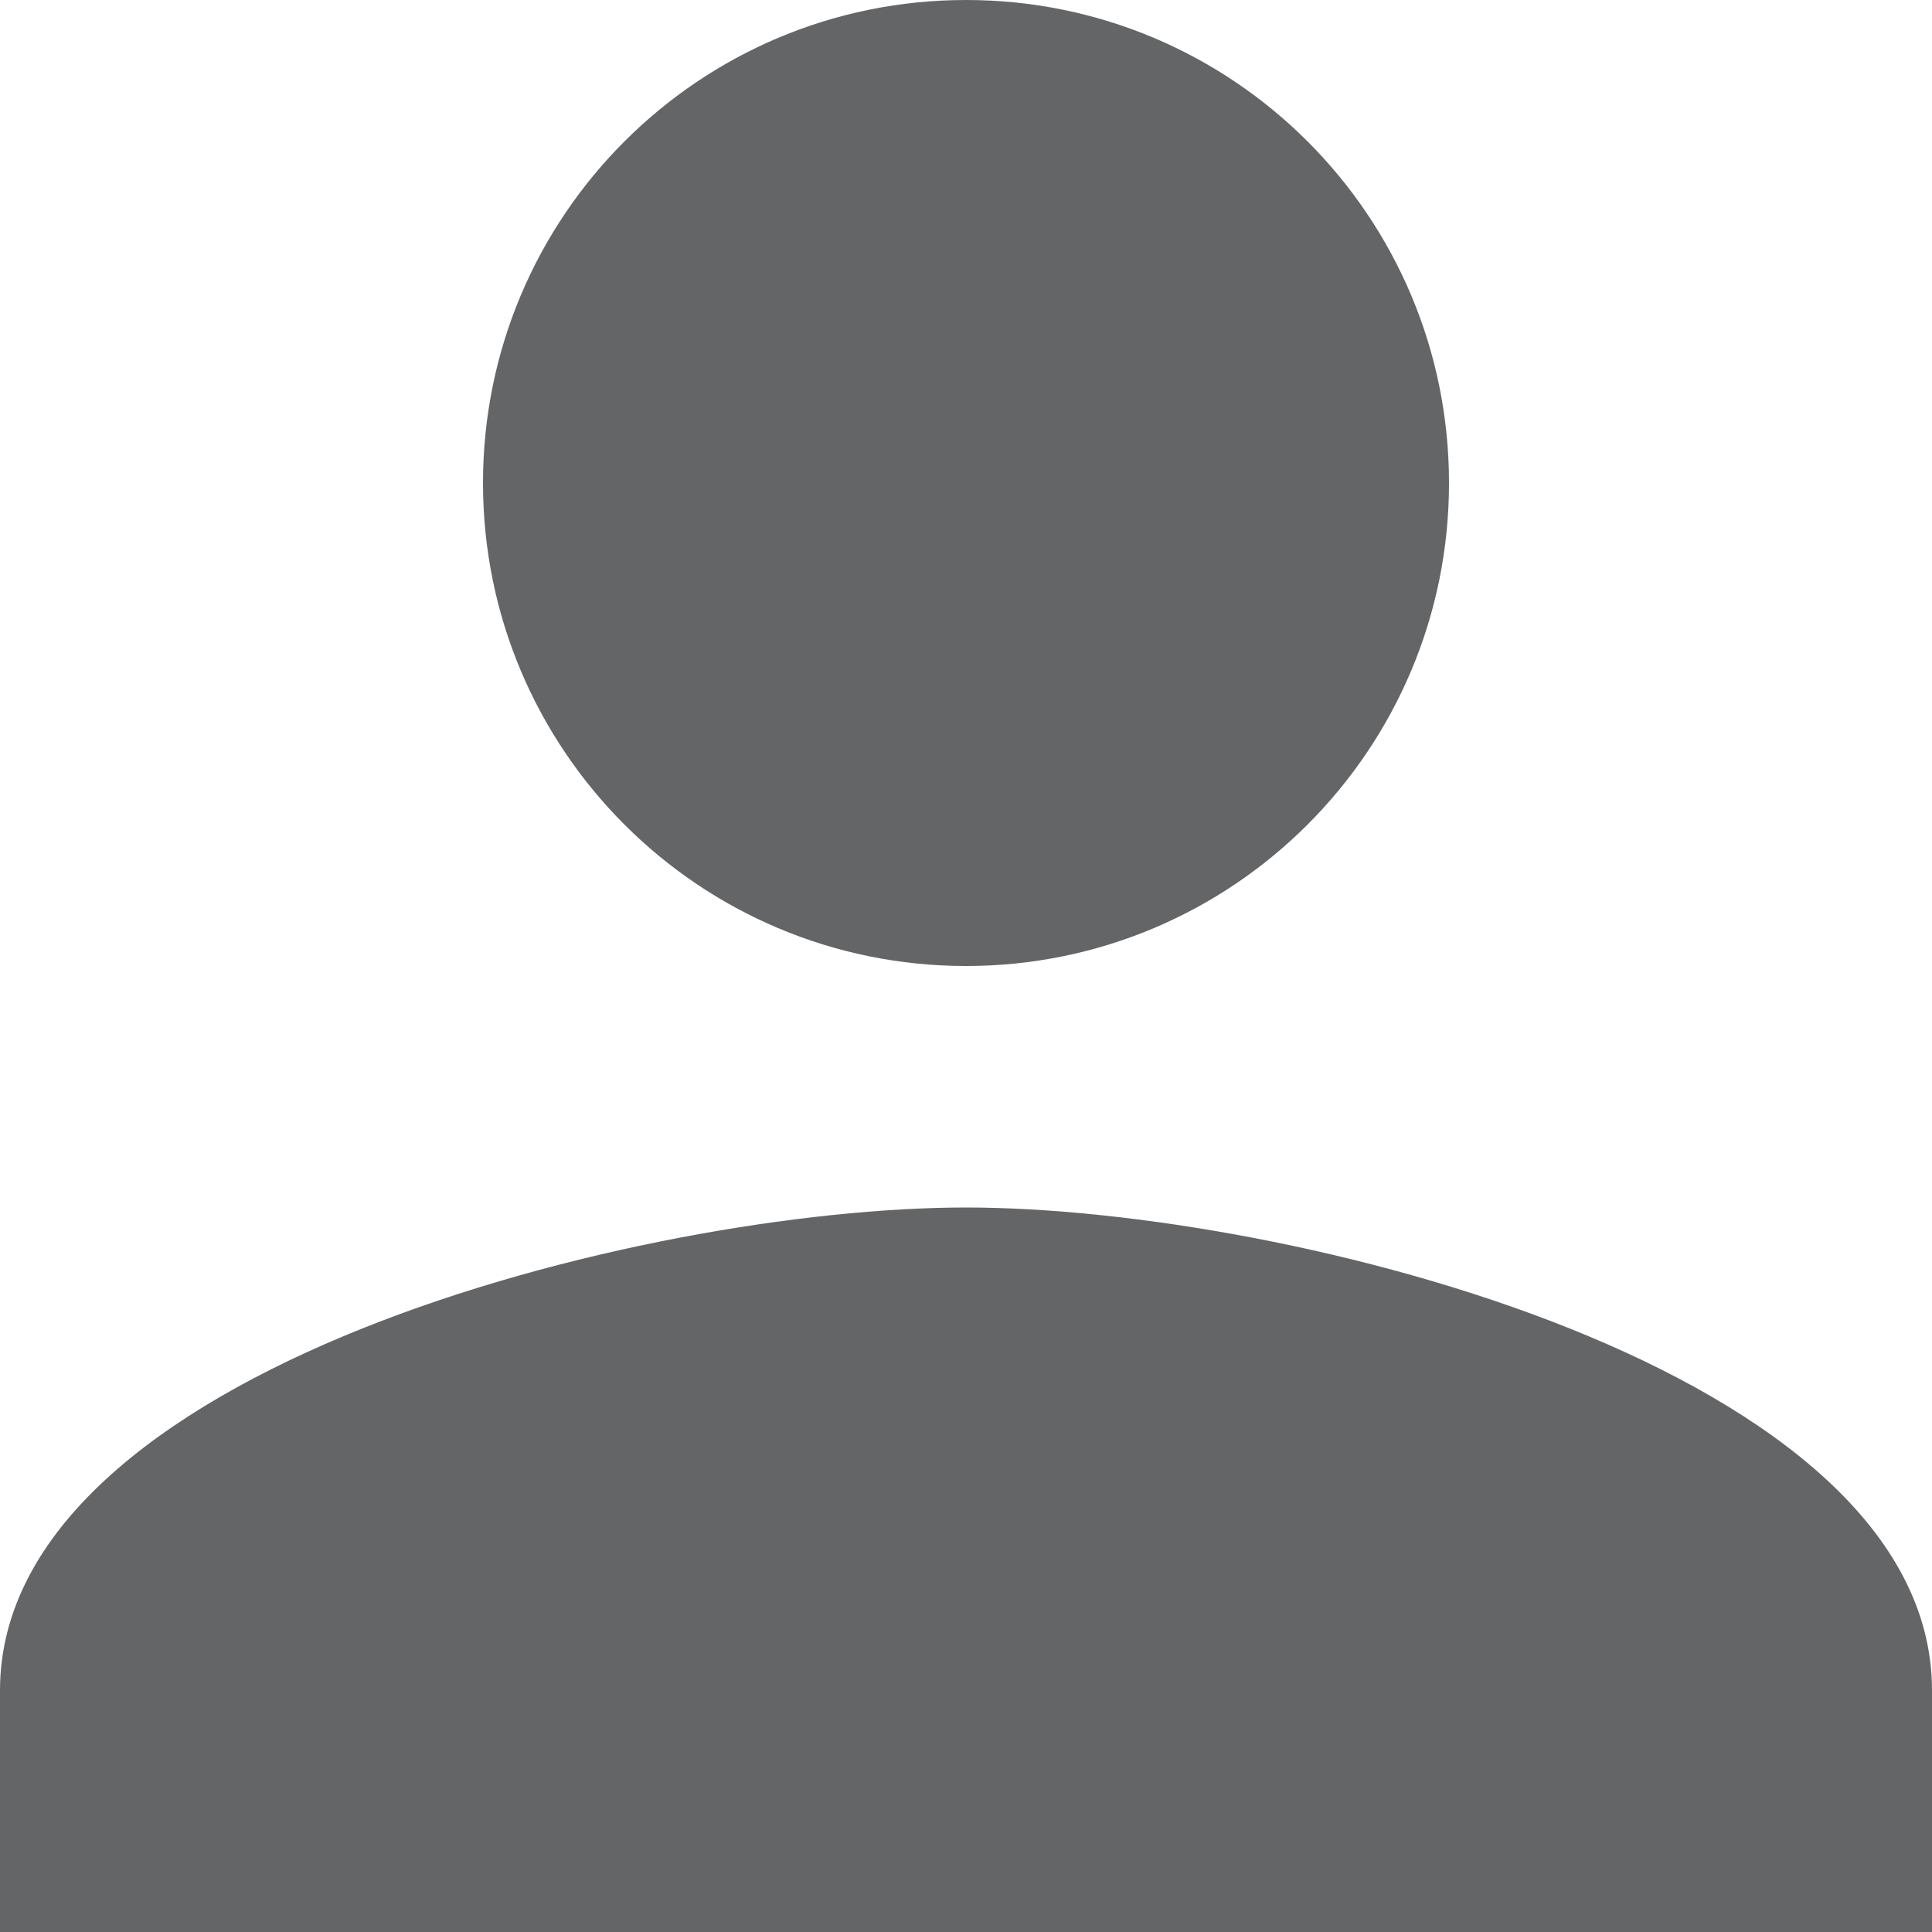
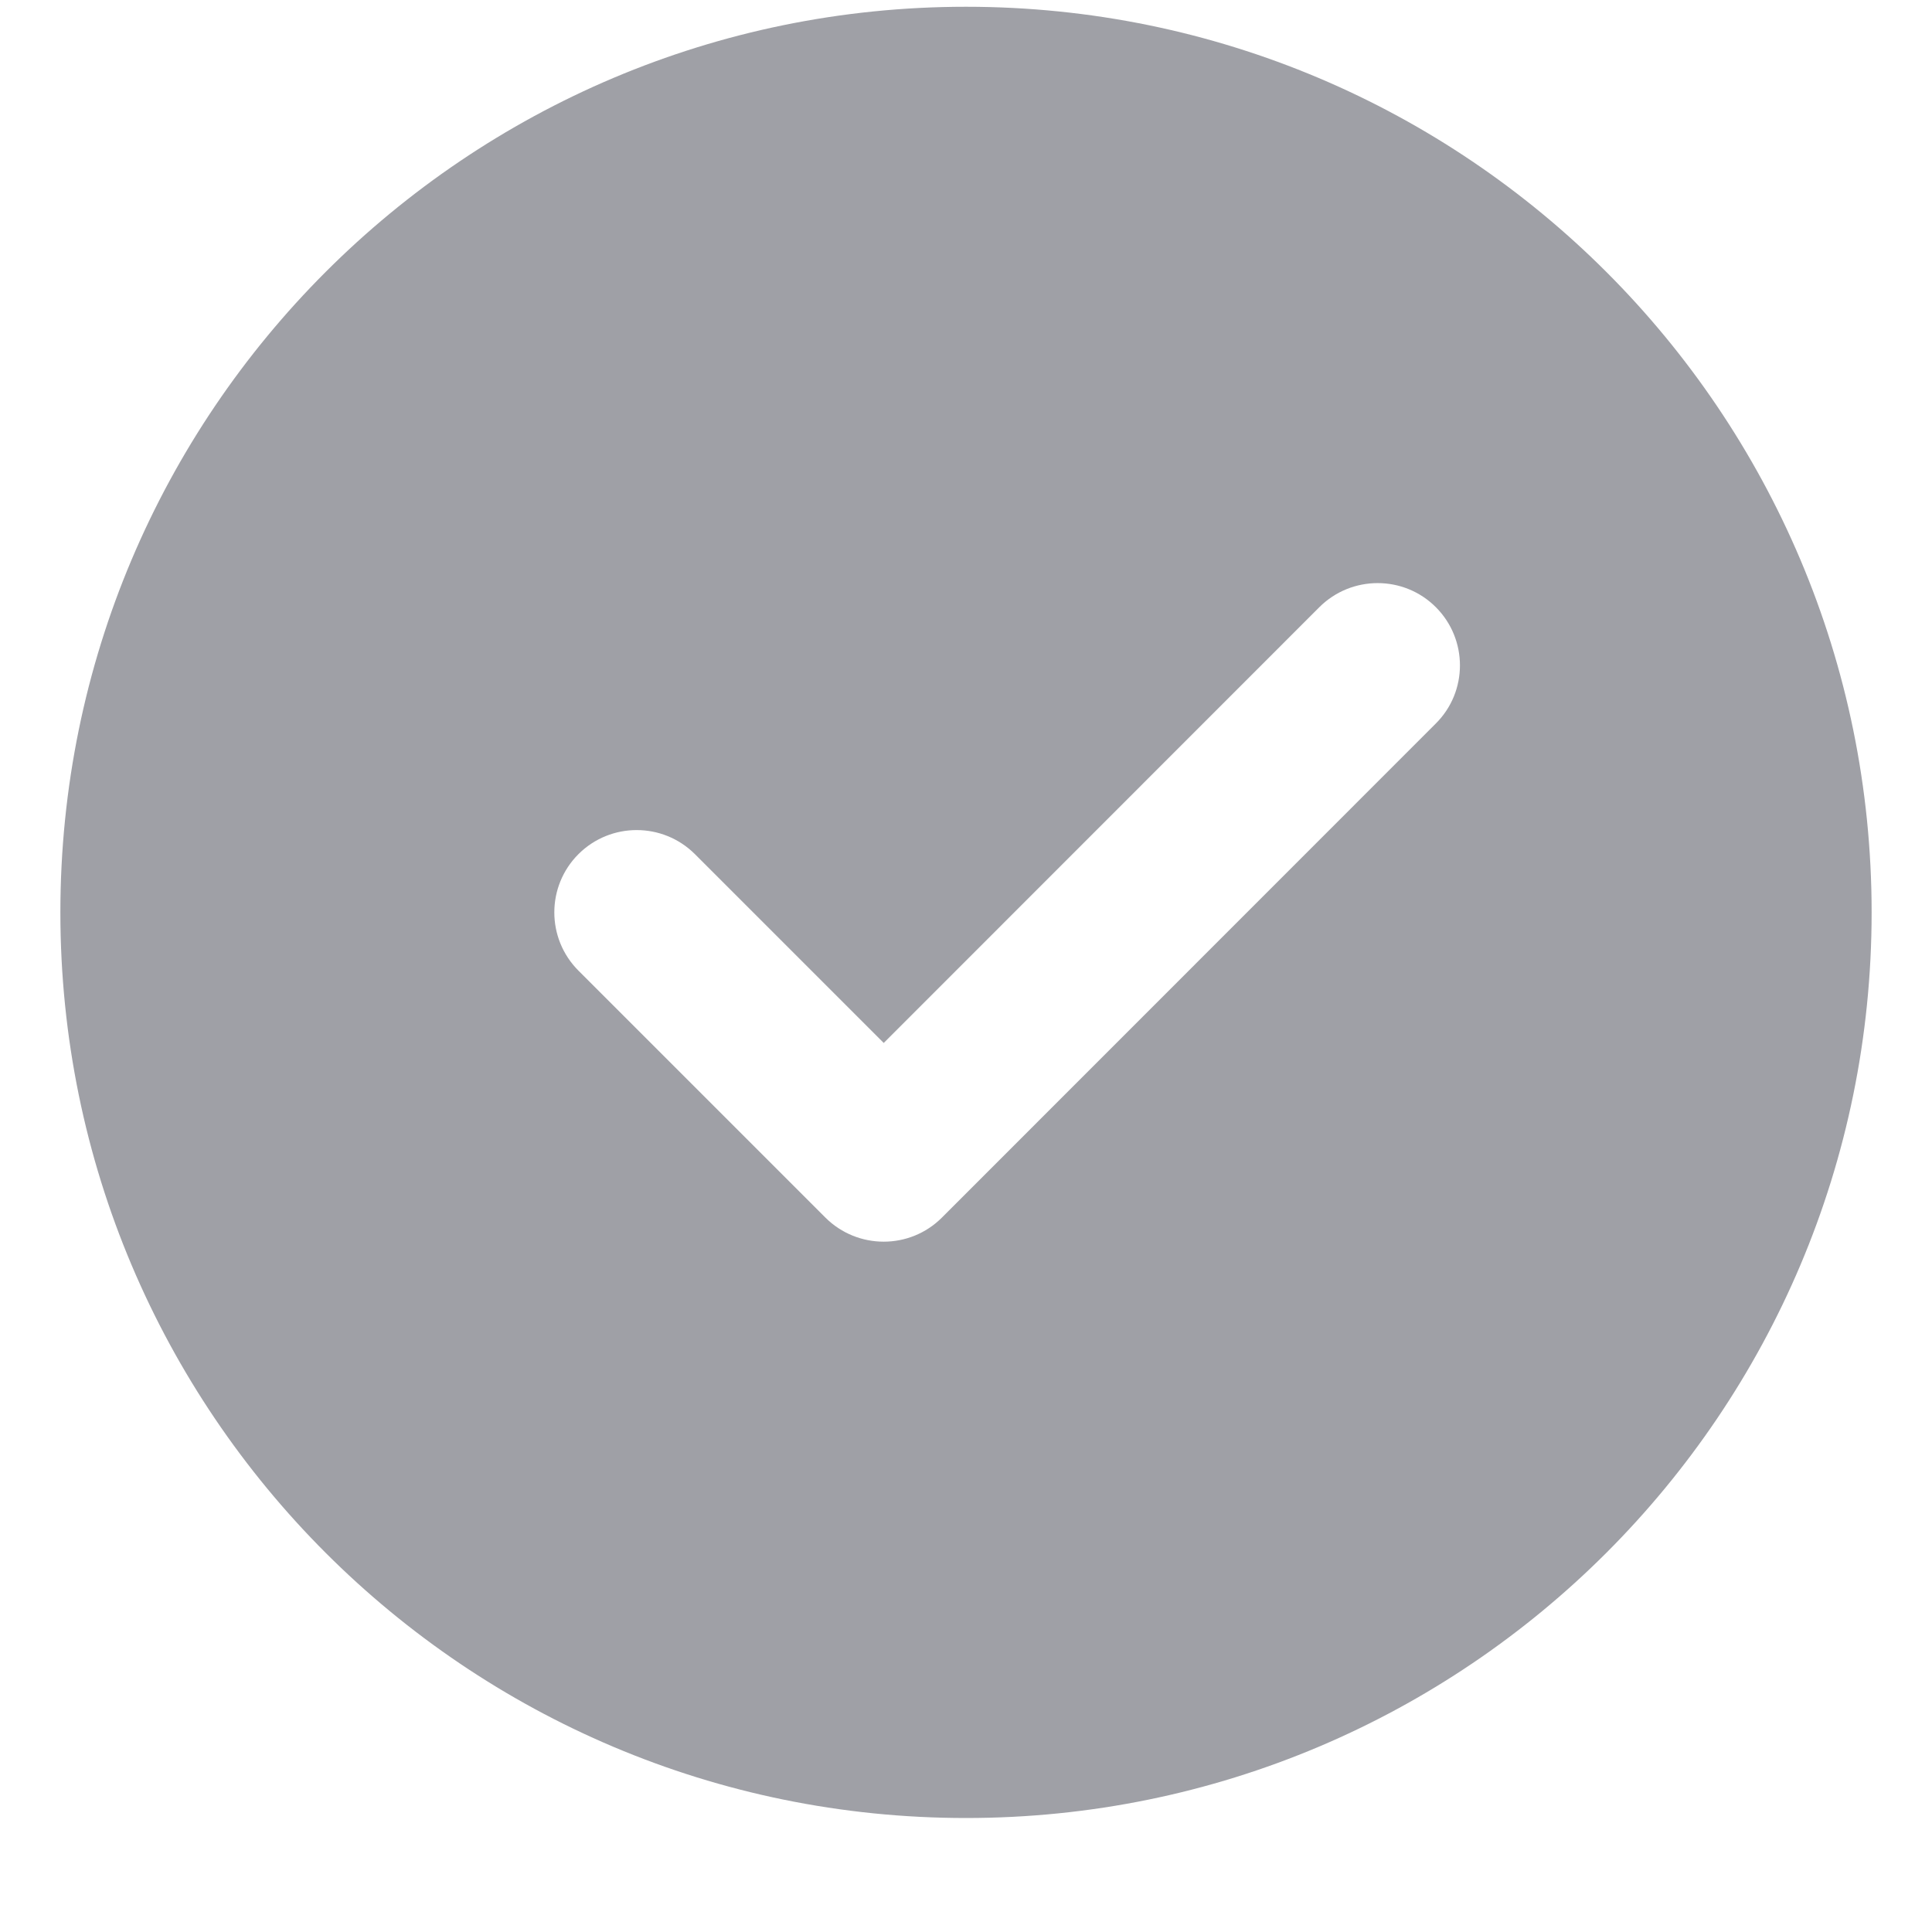
- <svg xmlns="http://www.w3.org/2000/svg" width="32" height="32" viewBox="0 0 32 32" fill="none">
-   <path d="M16 16C20.42 16 24 12.42 24 8C24 3.58 20.42 0 16 0C11.58 0 8 3.58 8 8C8 12.42 11.58 16 16 16ZM16 20C10.66 20 0 22.68 0 28V32H32V28C32 22.68 21.34 20 16 20Z" fill="#636567" />
+ <svg xmlns="http://www.w3.org/2000/svg" width="12" height="12" viewBox="0 0 12 12" fill="none">
+   <path fill-rule="evenodd" clip-rule="evenodd" d="M6 11.292C9.107 11.292 11.625 8.774 11.625 5.667C11.625 2.56 9.107 0.042 6 0.042C2.893 0.042 0.375 2.56 0.375 5.667C0.375 8.774 2.893 11.292 6 11.292ZM8.918 4.494C9.118 4.295 9.118 3.971 8.918 3.771C8.719 3.572 8.395 3.572 8.195 3.771L5.489 6.478L4.316 5.305C4.116 5.106 3.793 5.106 3.593 5.305C3.393 5.505 3.393 5.829 3.593 6.029L5.127 7.563C5.327 7.762 5.651 7.762 5.85 7.563L8.918 4.494Z" fill="#9FA0A6" />
</svg>
